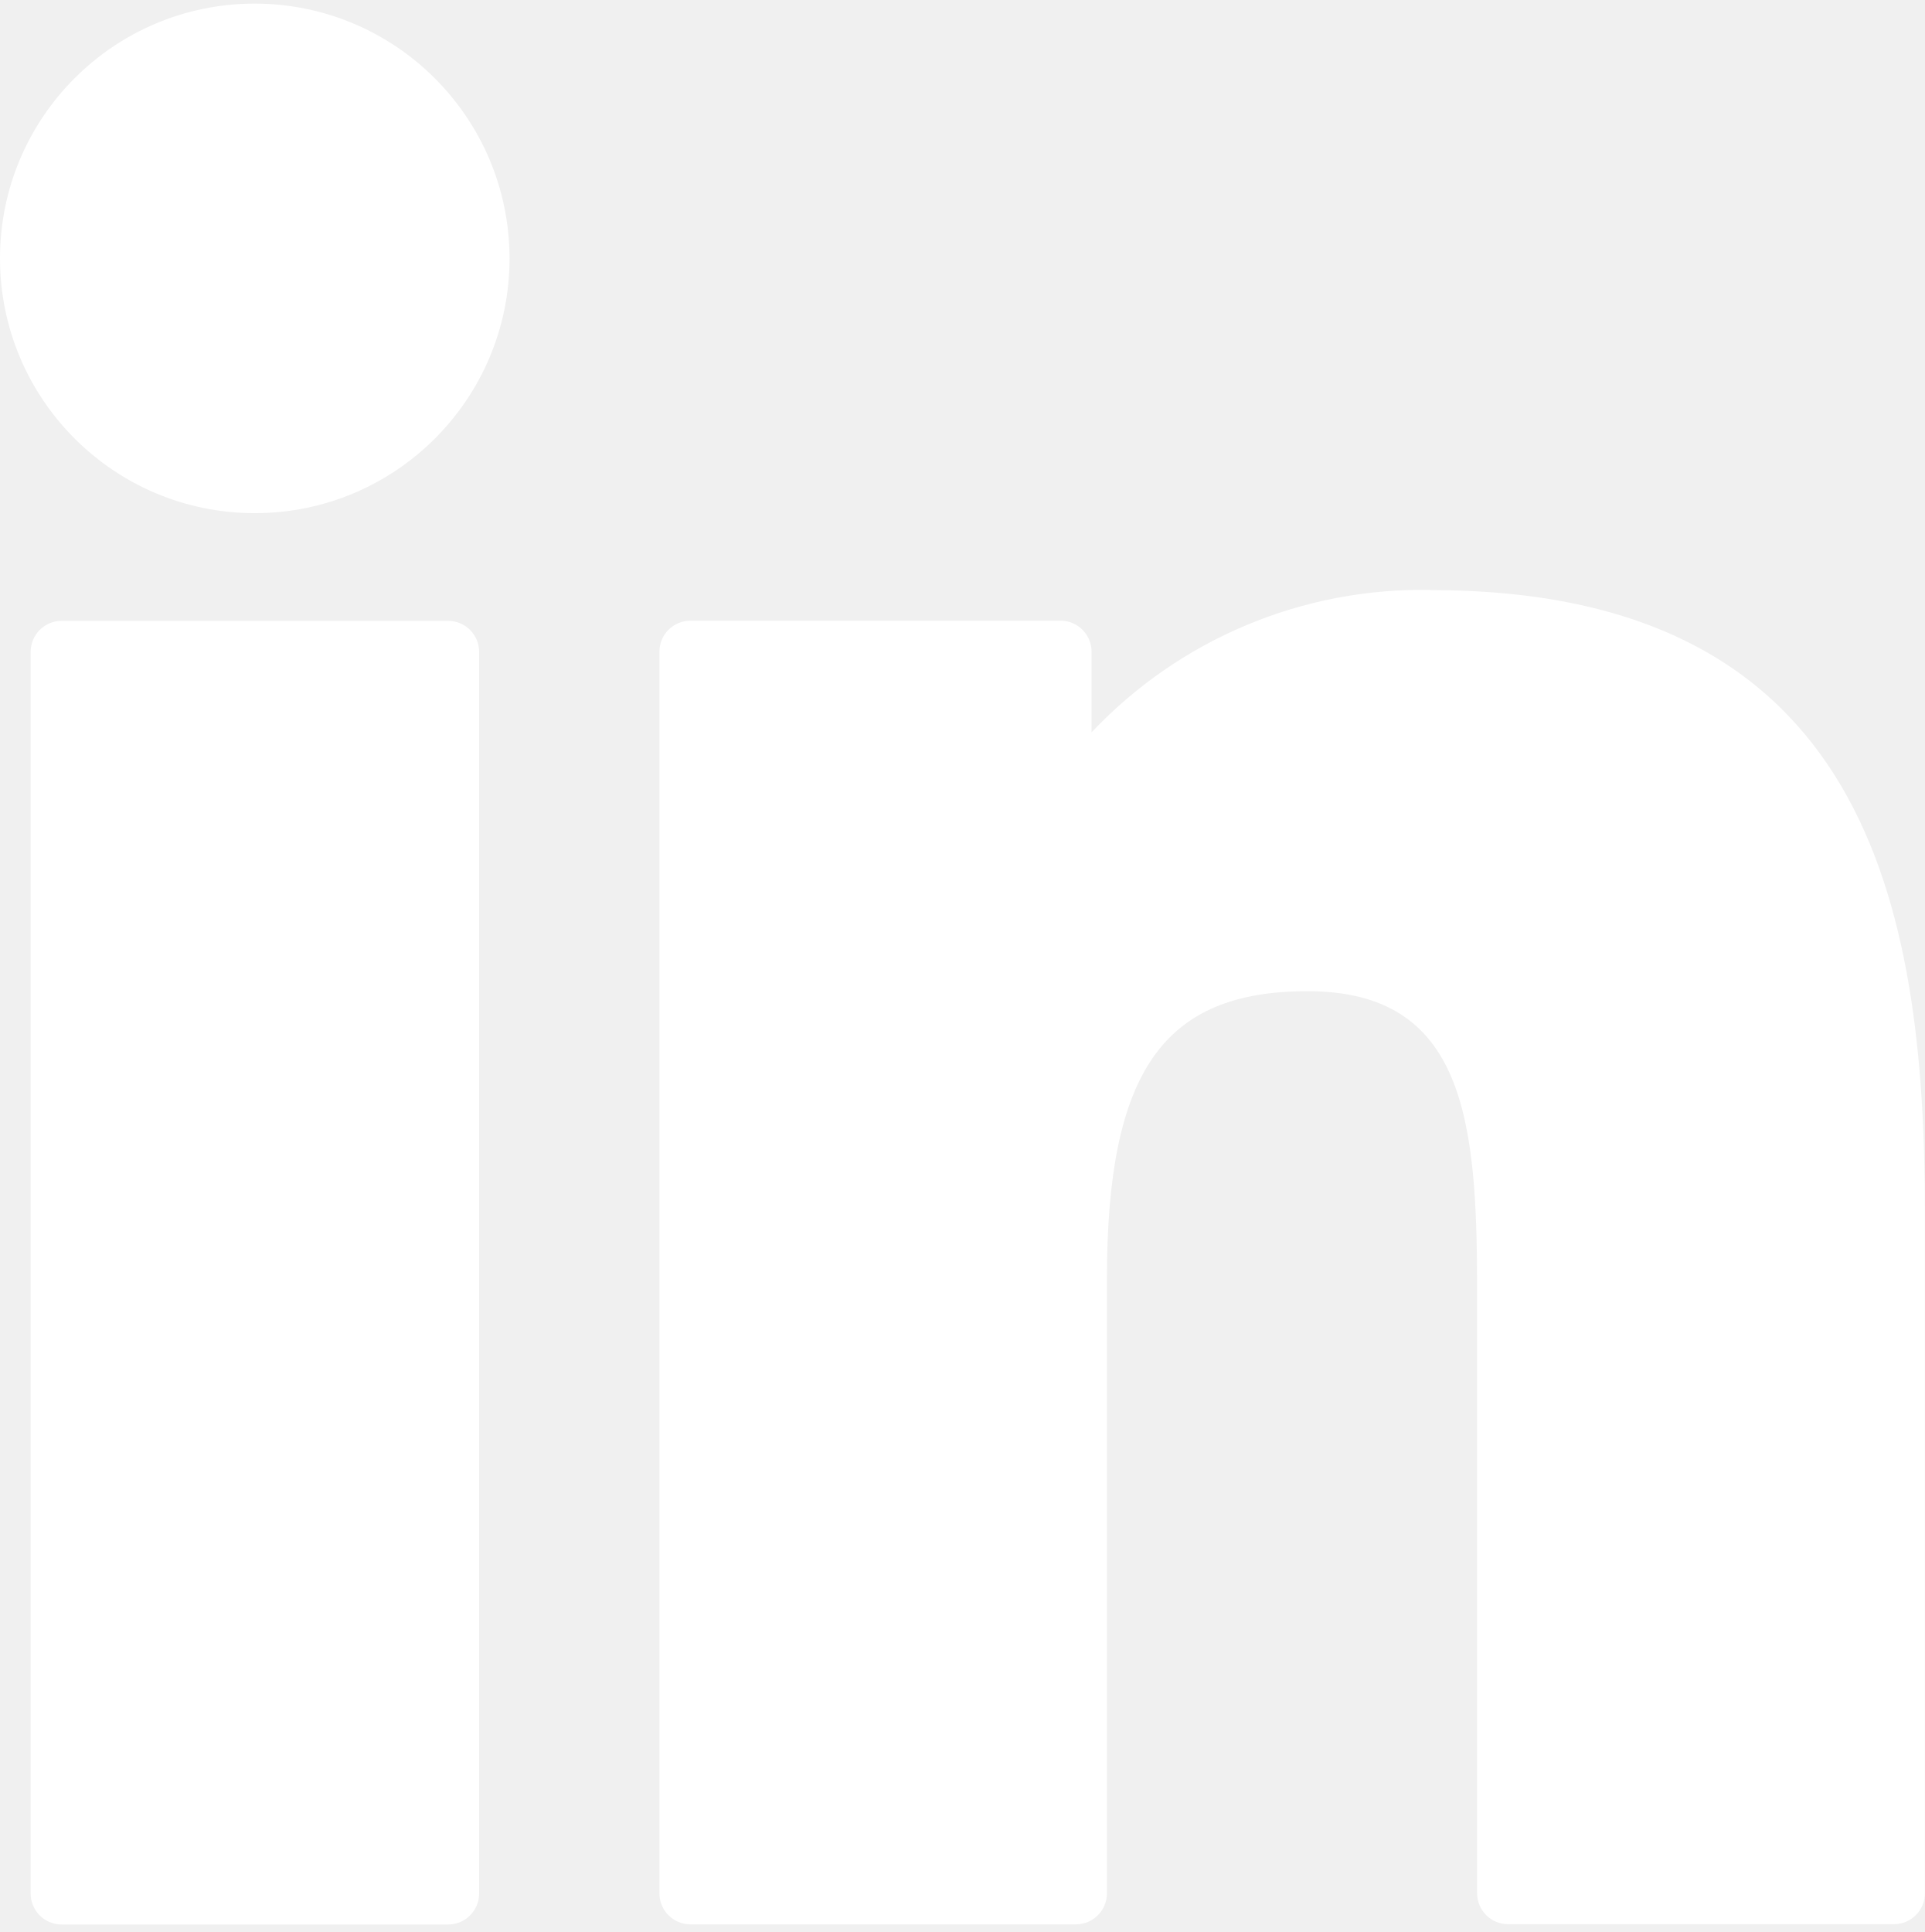
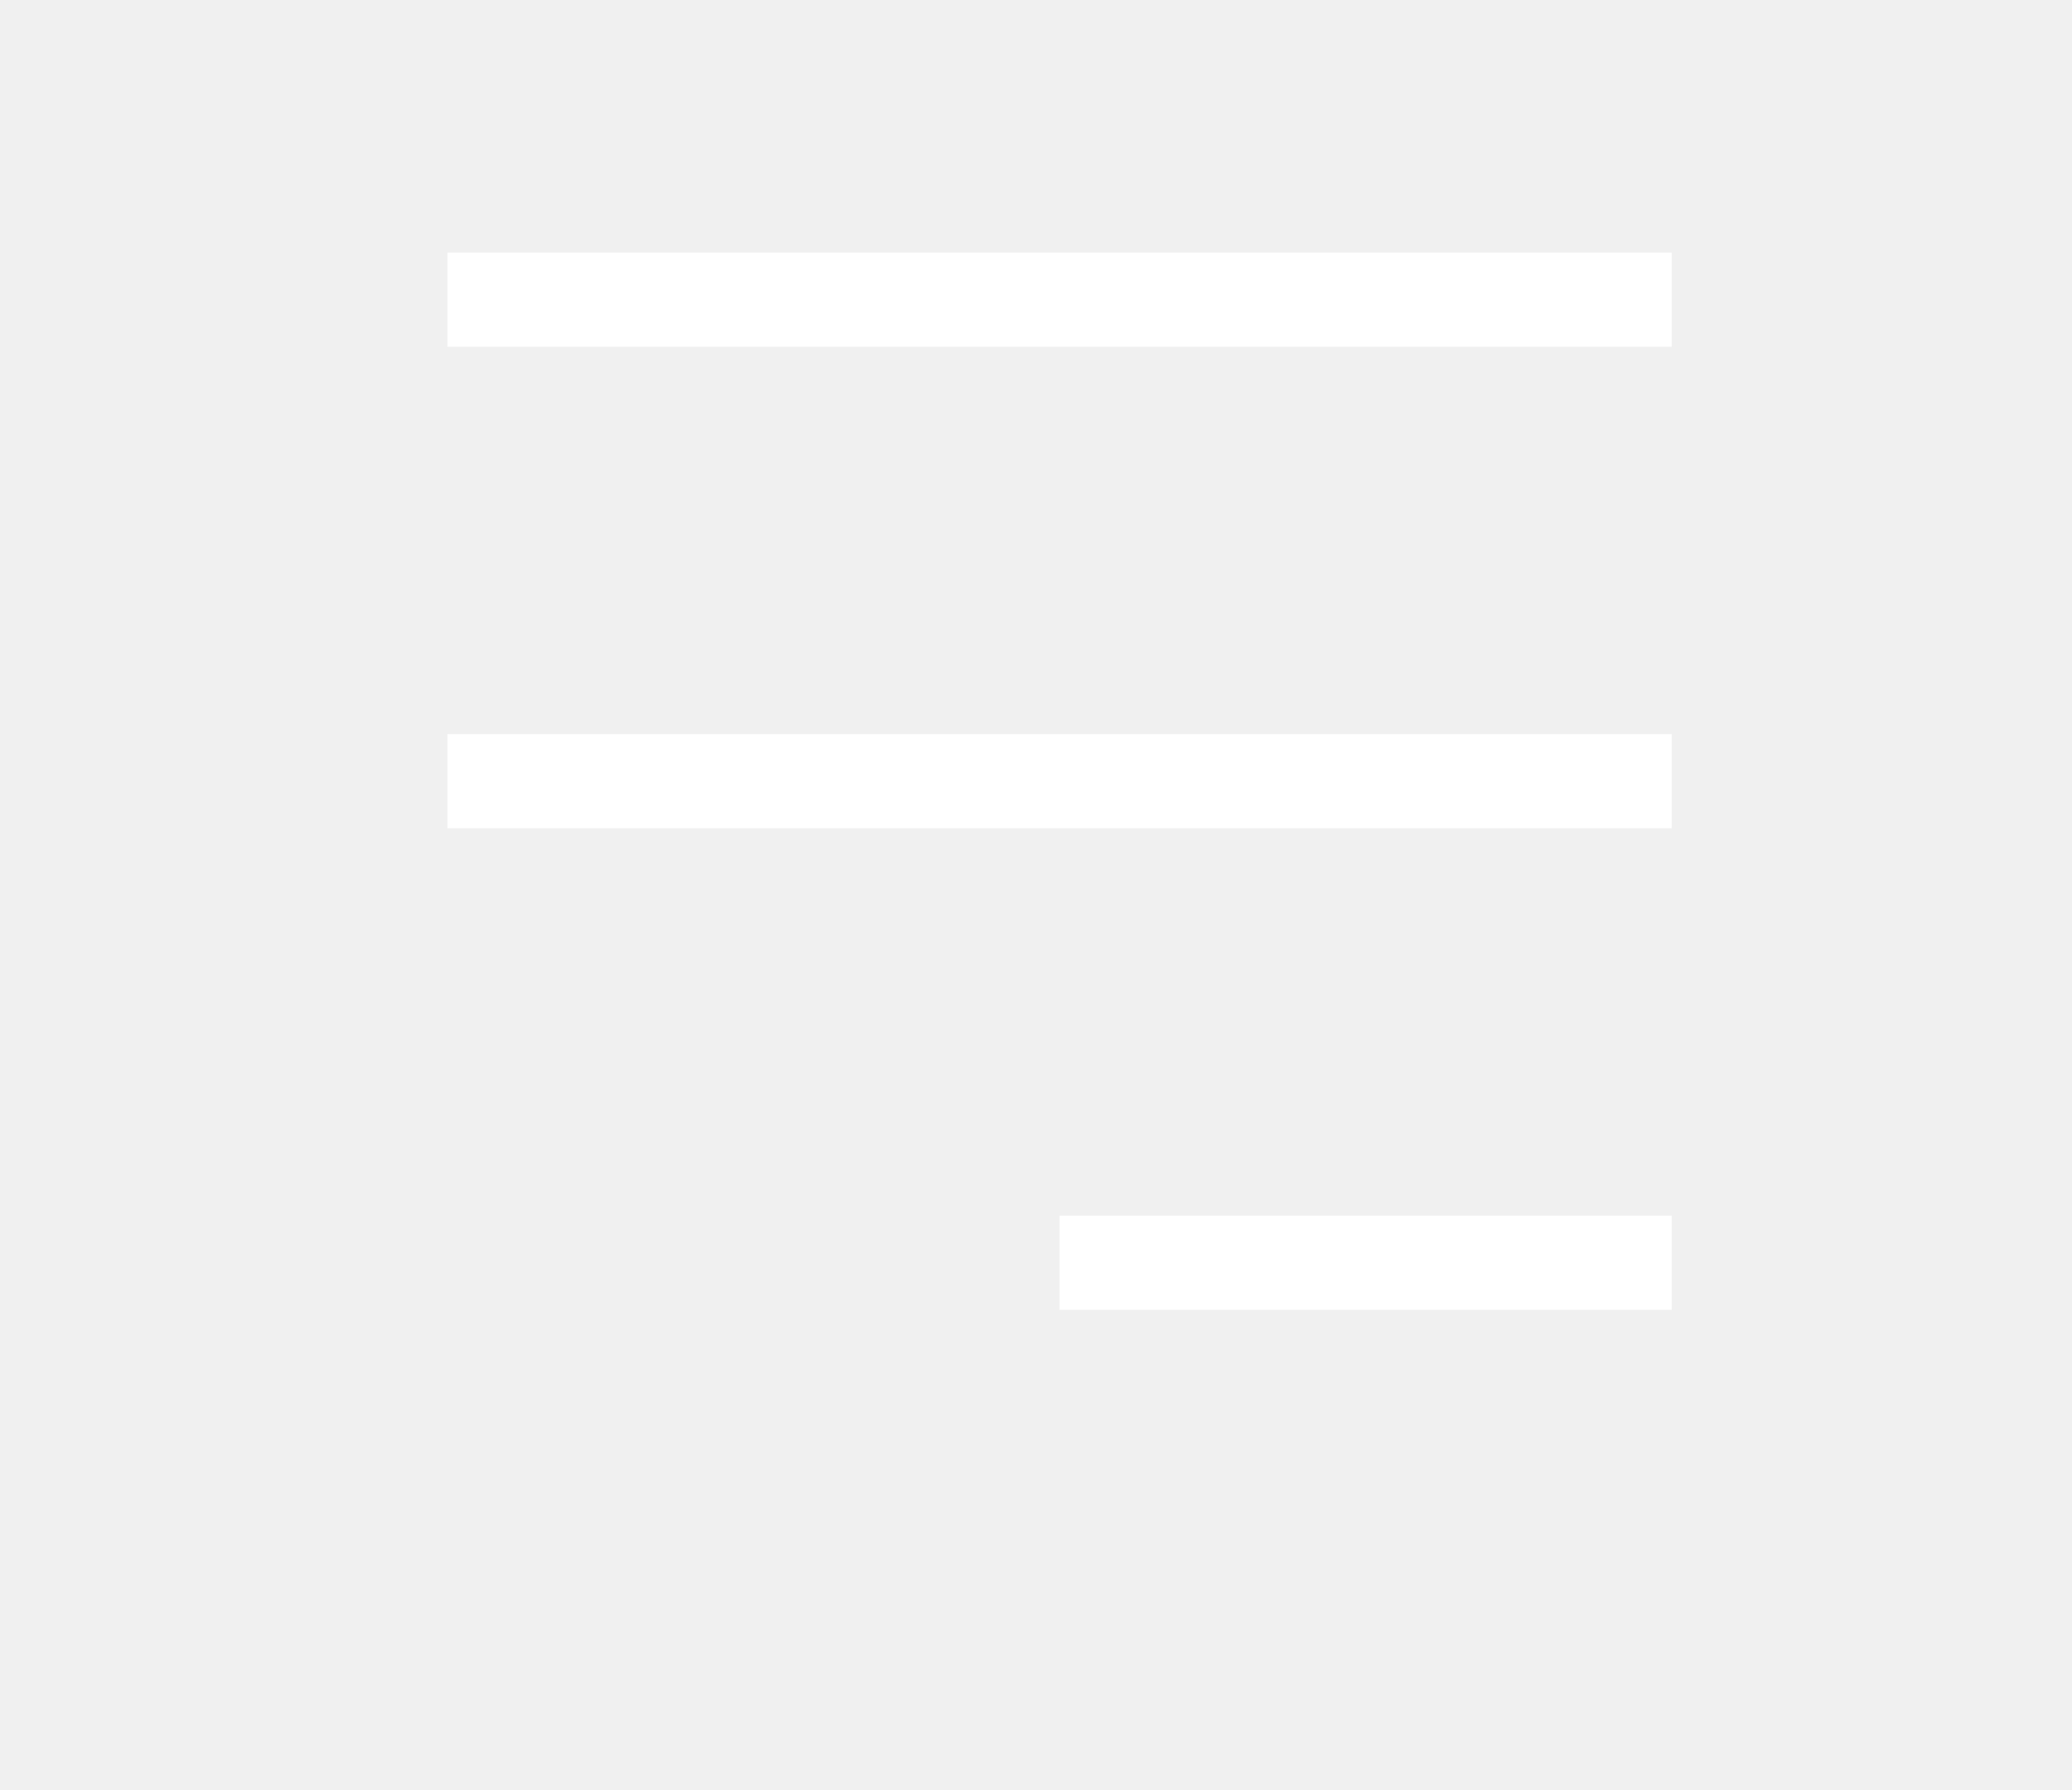
- <svg xmlns="http://www.w3.org/2000/svg" id="Grupo_40806" data-name="Grupo 40806" width="25.683" height="25.782" viewBox="0 0 25.683 25.782">
+ <svg xmlns="http://www.w3.org/2000/svg" width="44" height="38" viewBox="0 0 44 38">
  <defs>
    <clipPath id="clip-path">
-       <rect id="Retângulo_6" data-name="Retângulo 6" width="25.683" height="25.782" fill="#fff" />
+       <rect id="Retângulo_286" data-name="Retângulo 286" width="44" height="38" transform="translate(8187 -121)" fill="#fff" stroke="#707070" stroke-width="1" />
    </clipPath>
  </defs>
-   <path id="Caminho_38" data-name="Caminho 38" d="M182.513,376.867h-5.157a.414.414,0,0,0-.414.414V393.85a.414.414,0,0,0,.414.414h5.157a.414.414,0,0,0,.414-.414V377.281a.414.414,0,0,0-.414-.414Zm0,0" transform="translate(-176.533 -368.582)" fill="#fff" />
-   <g id="Grupo_9" data-name="Grupo 9" transform="translate(0 0)">
-     <g id="Grupo_8" data-name="Grupo 8" transform="translate(0)" clip-path="url(#clip-path)">
-       <path id="Caminho_39" data-name="Caminho 39" d="M176.4,297.356a3.4,3.4,0,1,0,3.4,3.4,3.405,3.405,0,0,0-3.4-3.4Zm0,0" transform="translate(-173 -297.308)" fill="#fff" />
-       <path id="Caminho_40" data-name="Caminho 40" d="M268.24,372.891a6.058,6.058,0,0,0-4.531,1.9v-1.076a.414.414,0,0,0-.414-.414h-4.939a.414.414,0,0,0-.414.414v16.569a.414.414,0,0,0,.414.414H263.5a.414.414,0,0,0,.414-.414v-8.2c0-2.763.751-3.839,2.676-3.839,2.1,0,2.264,1.725,2.264,3.981v8.056a.414.414,0,0,0,.414.414h5.148a.414.414,0,0,0,.414-.414V381.2c0-4.108-.783-8.307-6.592-8.307Zm0,0" transform="translate(-249.142 -365.018)" fill="#fff" />
+   <g id="Grupo_de_máscara_34" data-name="Grupo de máscara 34" transform="translate(-8187 121)" clip-path="url(#clip-path)">
+     <g id="Grupo_238" data-name="Grupo 238">
+       <line id="Linha_22" data-name="Linha 22" x2="26" transform="translate(8196.5 -114.636)" fill="none" stroke="#fff" stroke-width="2" />
+       <line id="Linha_23" data-name="Linha 23" x2="26" transform="translate(8196.5 -104.409)" fill="none" stroke="#fff" stroke-width="2" />
+       <line id="Linha_24" data-name="Linha 24" x2="13" transform="translate(8209.5 -94.182)" fill="none" stroke="#fff" stroke-width="2" />
    </g>
  </g>
</svg>
